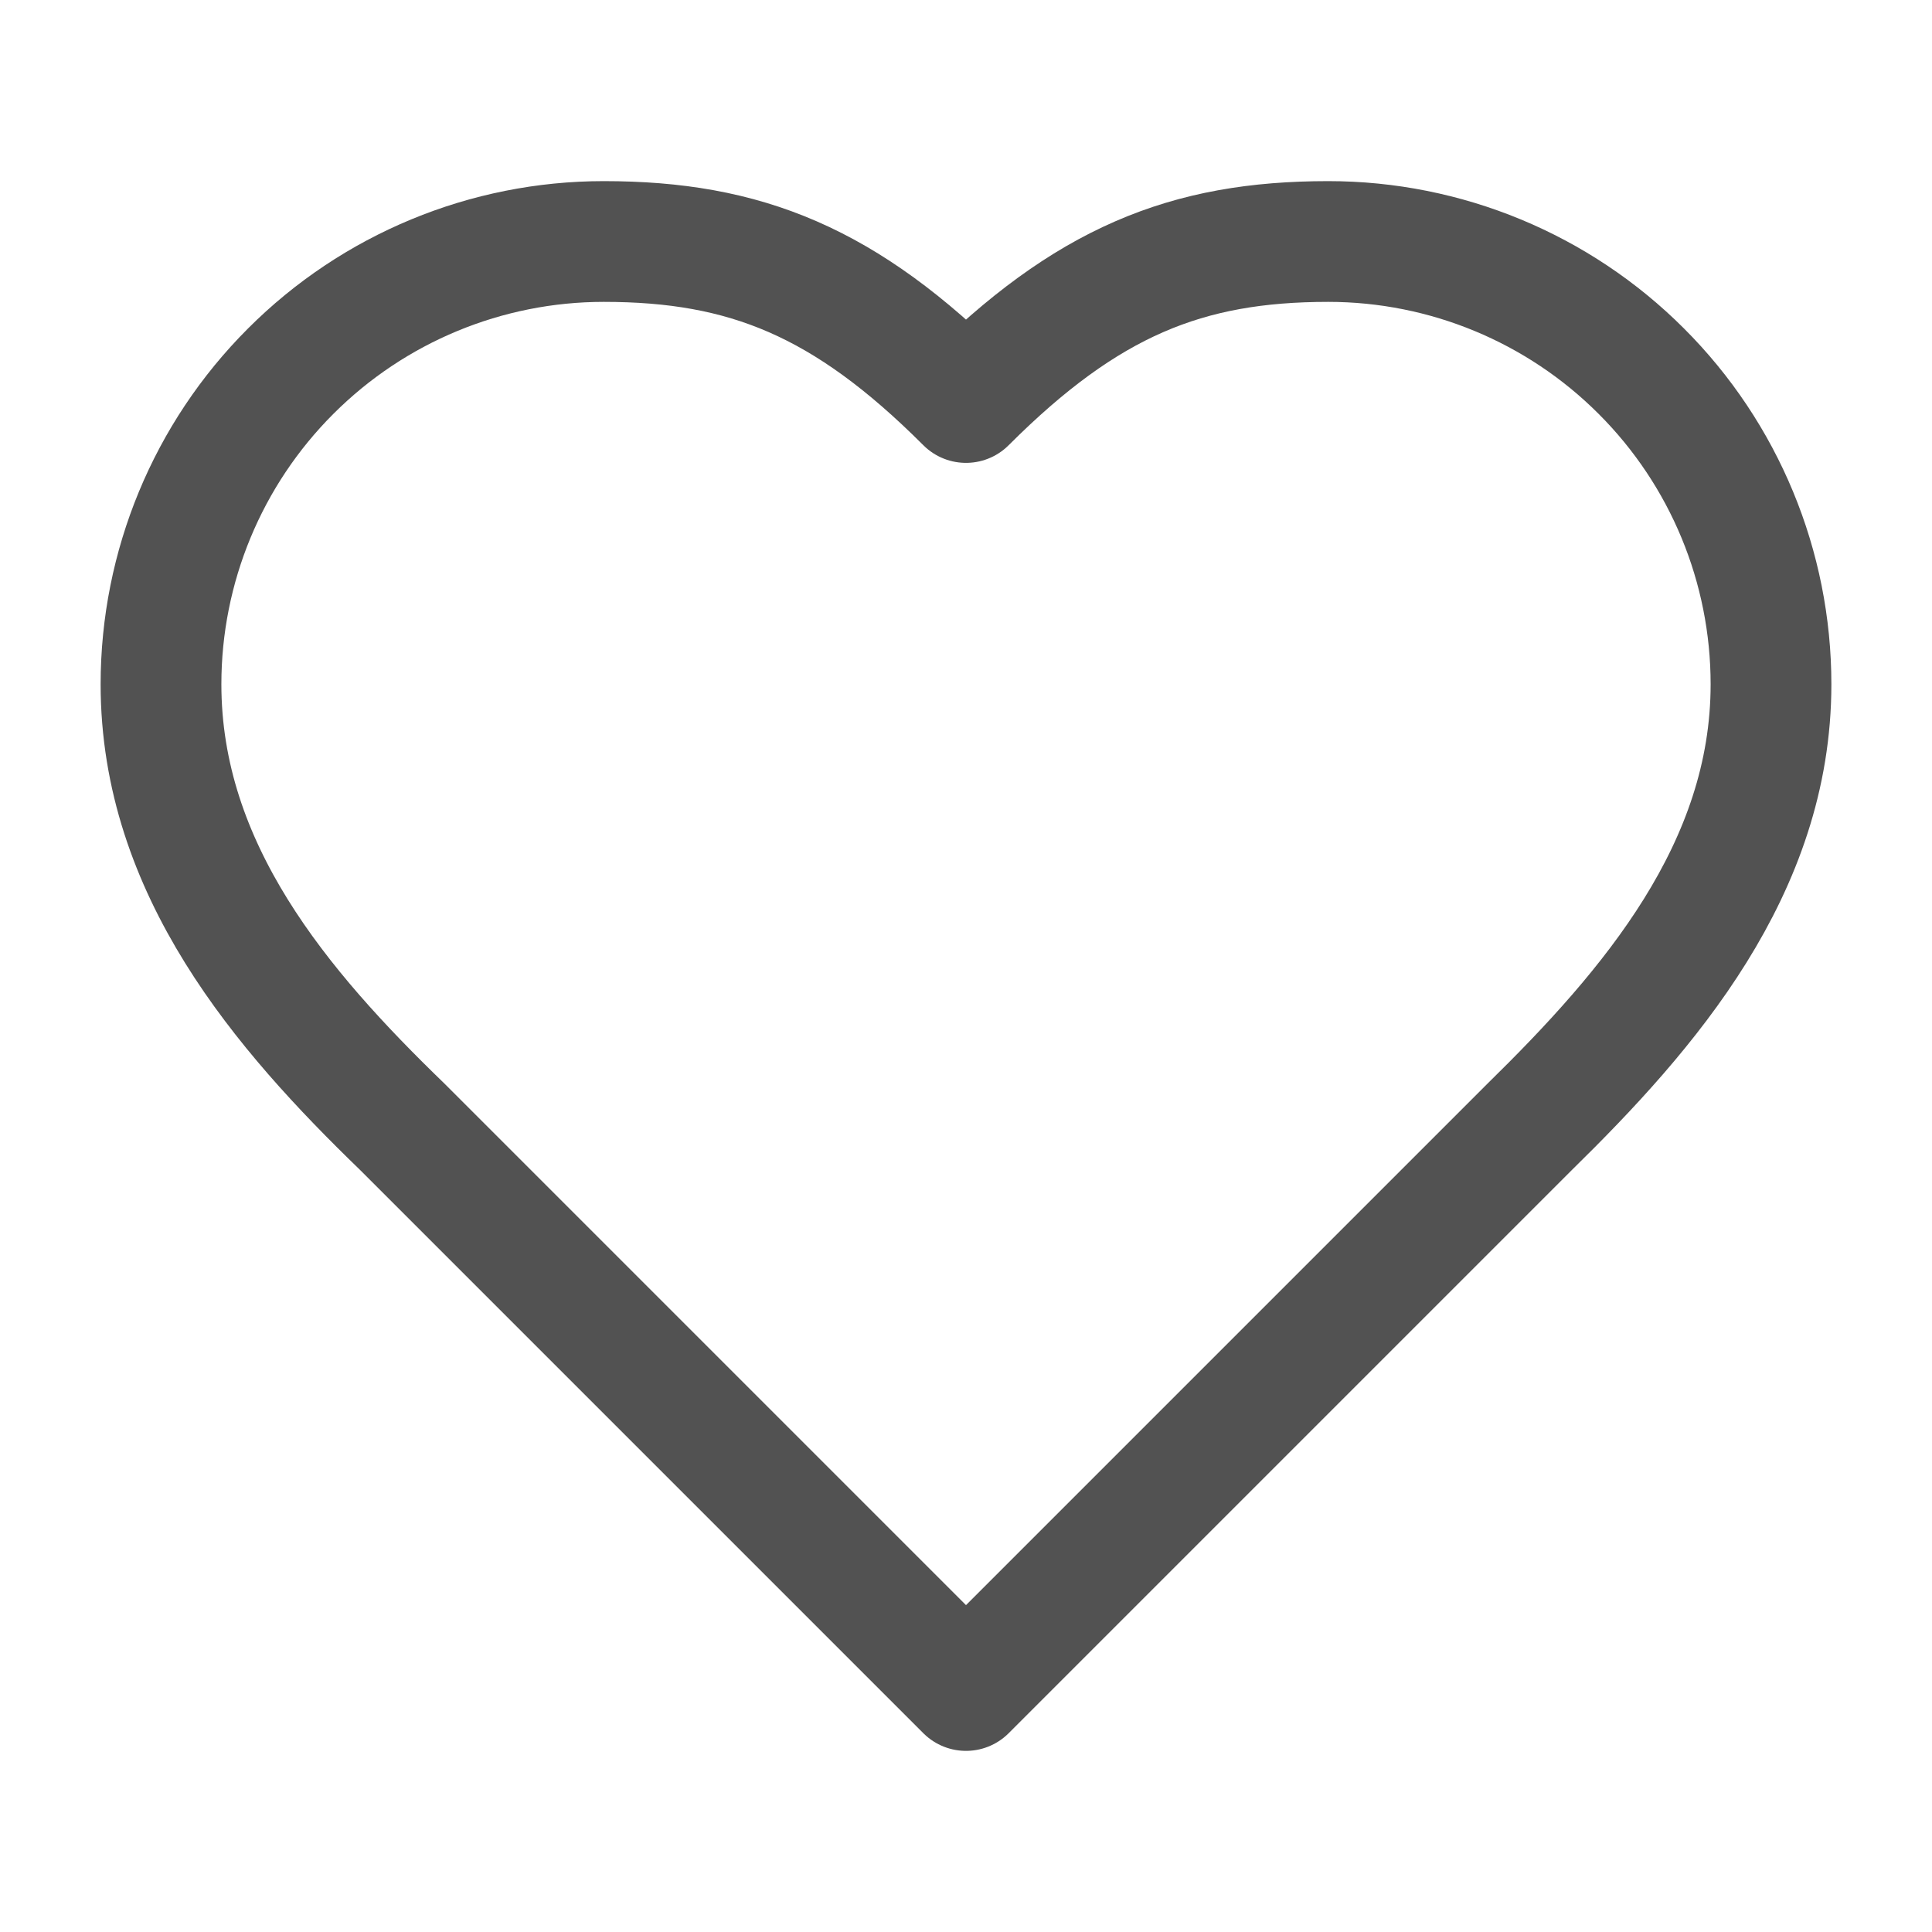
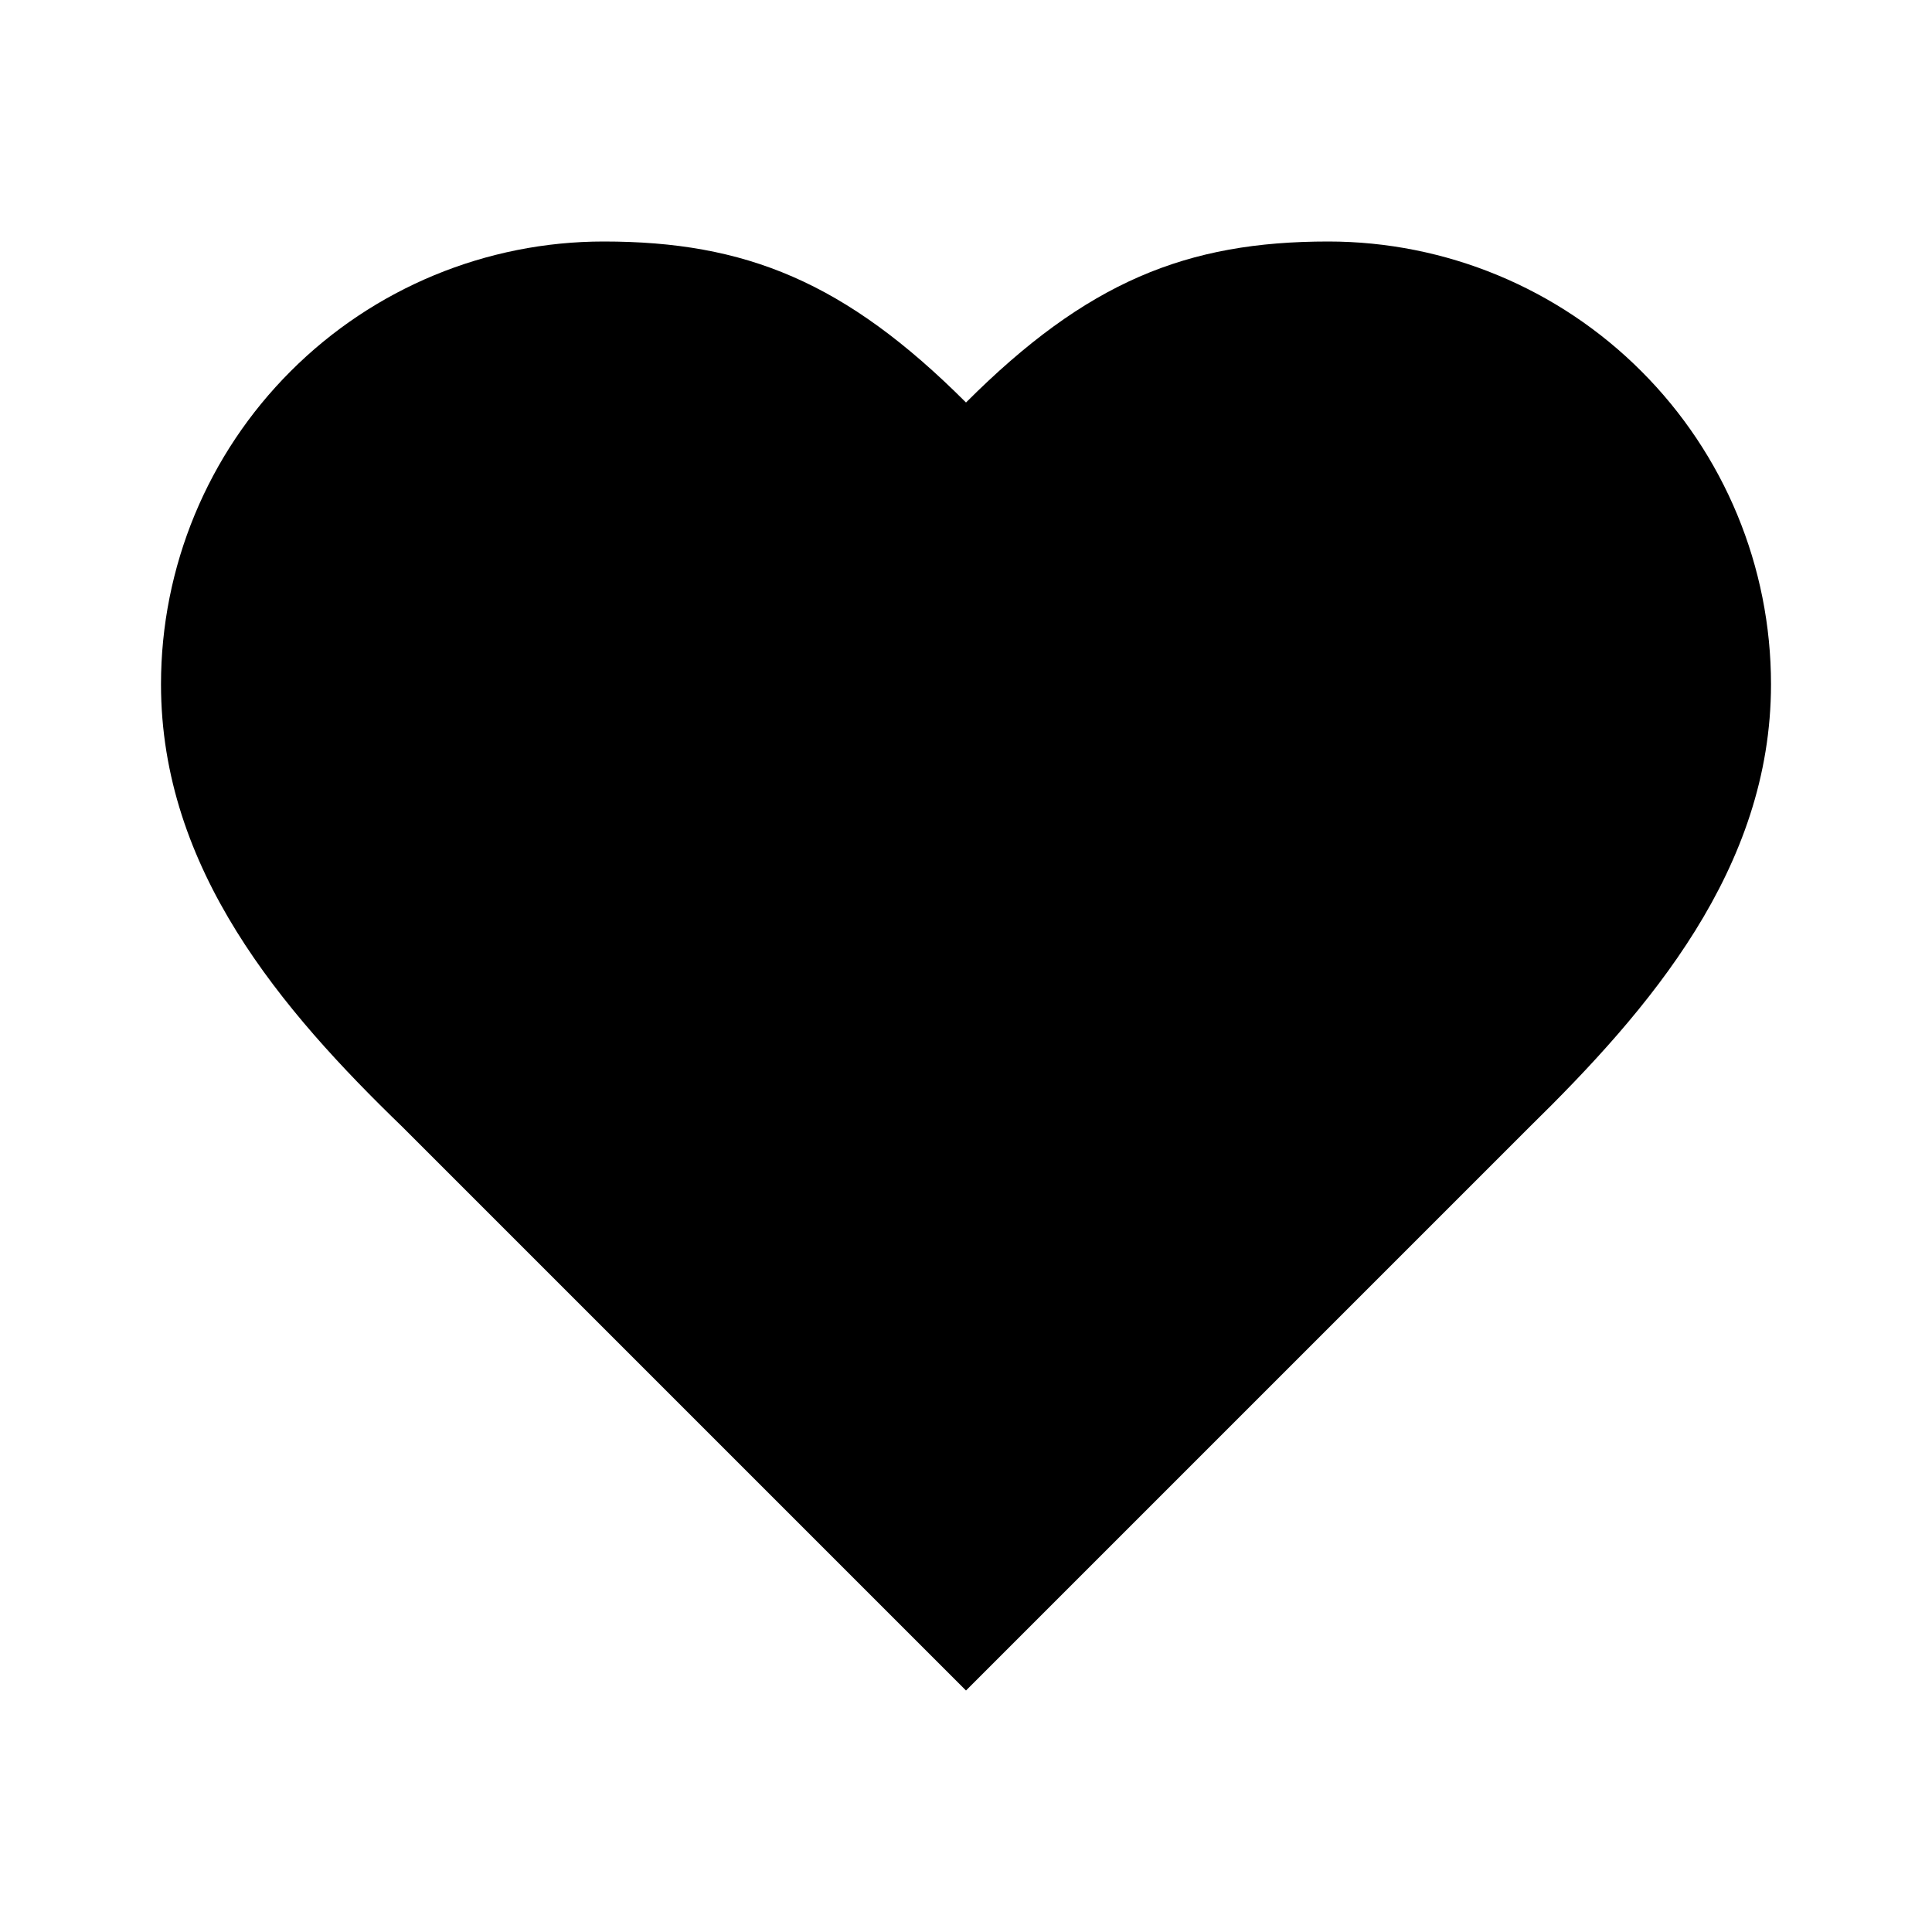
- <svg xmlns="http://www.w3.org/2000/svg" width="24" height="24" viewBox="0 0 24 24" fill="none">
-   <path d="M19 14C20.49 12.54 22 10.79 22 8.5C22 7.041 21.421 5.642 20.389 4.611C19.358 3.579 17.959 3 16.5 3C14.74 3 13.5 3.5 12 5C10.5 3.5 9.26 3 7.5 3C6.041 3 4.642 3.579 3.611 4.611C2.579 5.642 2 7.041 2 8.5C2 10.8 3.5 12.55 5 14L12 21L19 14Z" stroke="#525252" stroke-width="1.5" stroke-linecap="round" stroke-linejoin="round" />
+ <svg xmlns="http://www.w3.org/2000/svg" width="24" height="24" viewBox="0 0 24 24">
+   <path d="M19 14C20.49 12.54 22 10.79 22 8.5C22 7.041 21.421 5.642 20.389 4.611C19.358 3.579 17.959 3 16.5 3C14.74 3 13.5 3.5 12 5C10.5 3.5 9.26 3 7.5 3C6.041 3 4.642 3.579 3.611 4.611C2.579 5.642 2 7.041 2 8.5C2 10.8 3.5 12.55 5 14L12 21L19 14Z" stroke-width="1.5" stroke-linecap="round" stroke-linejoin="round" />
</svg>
